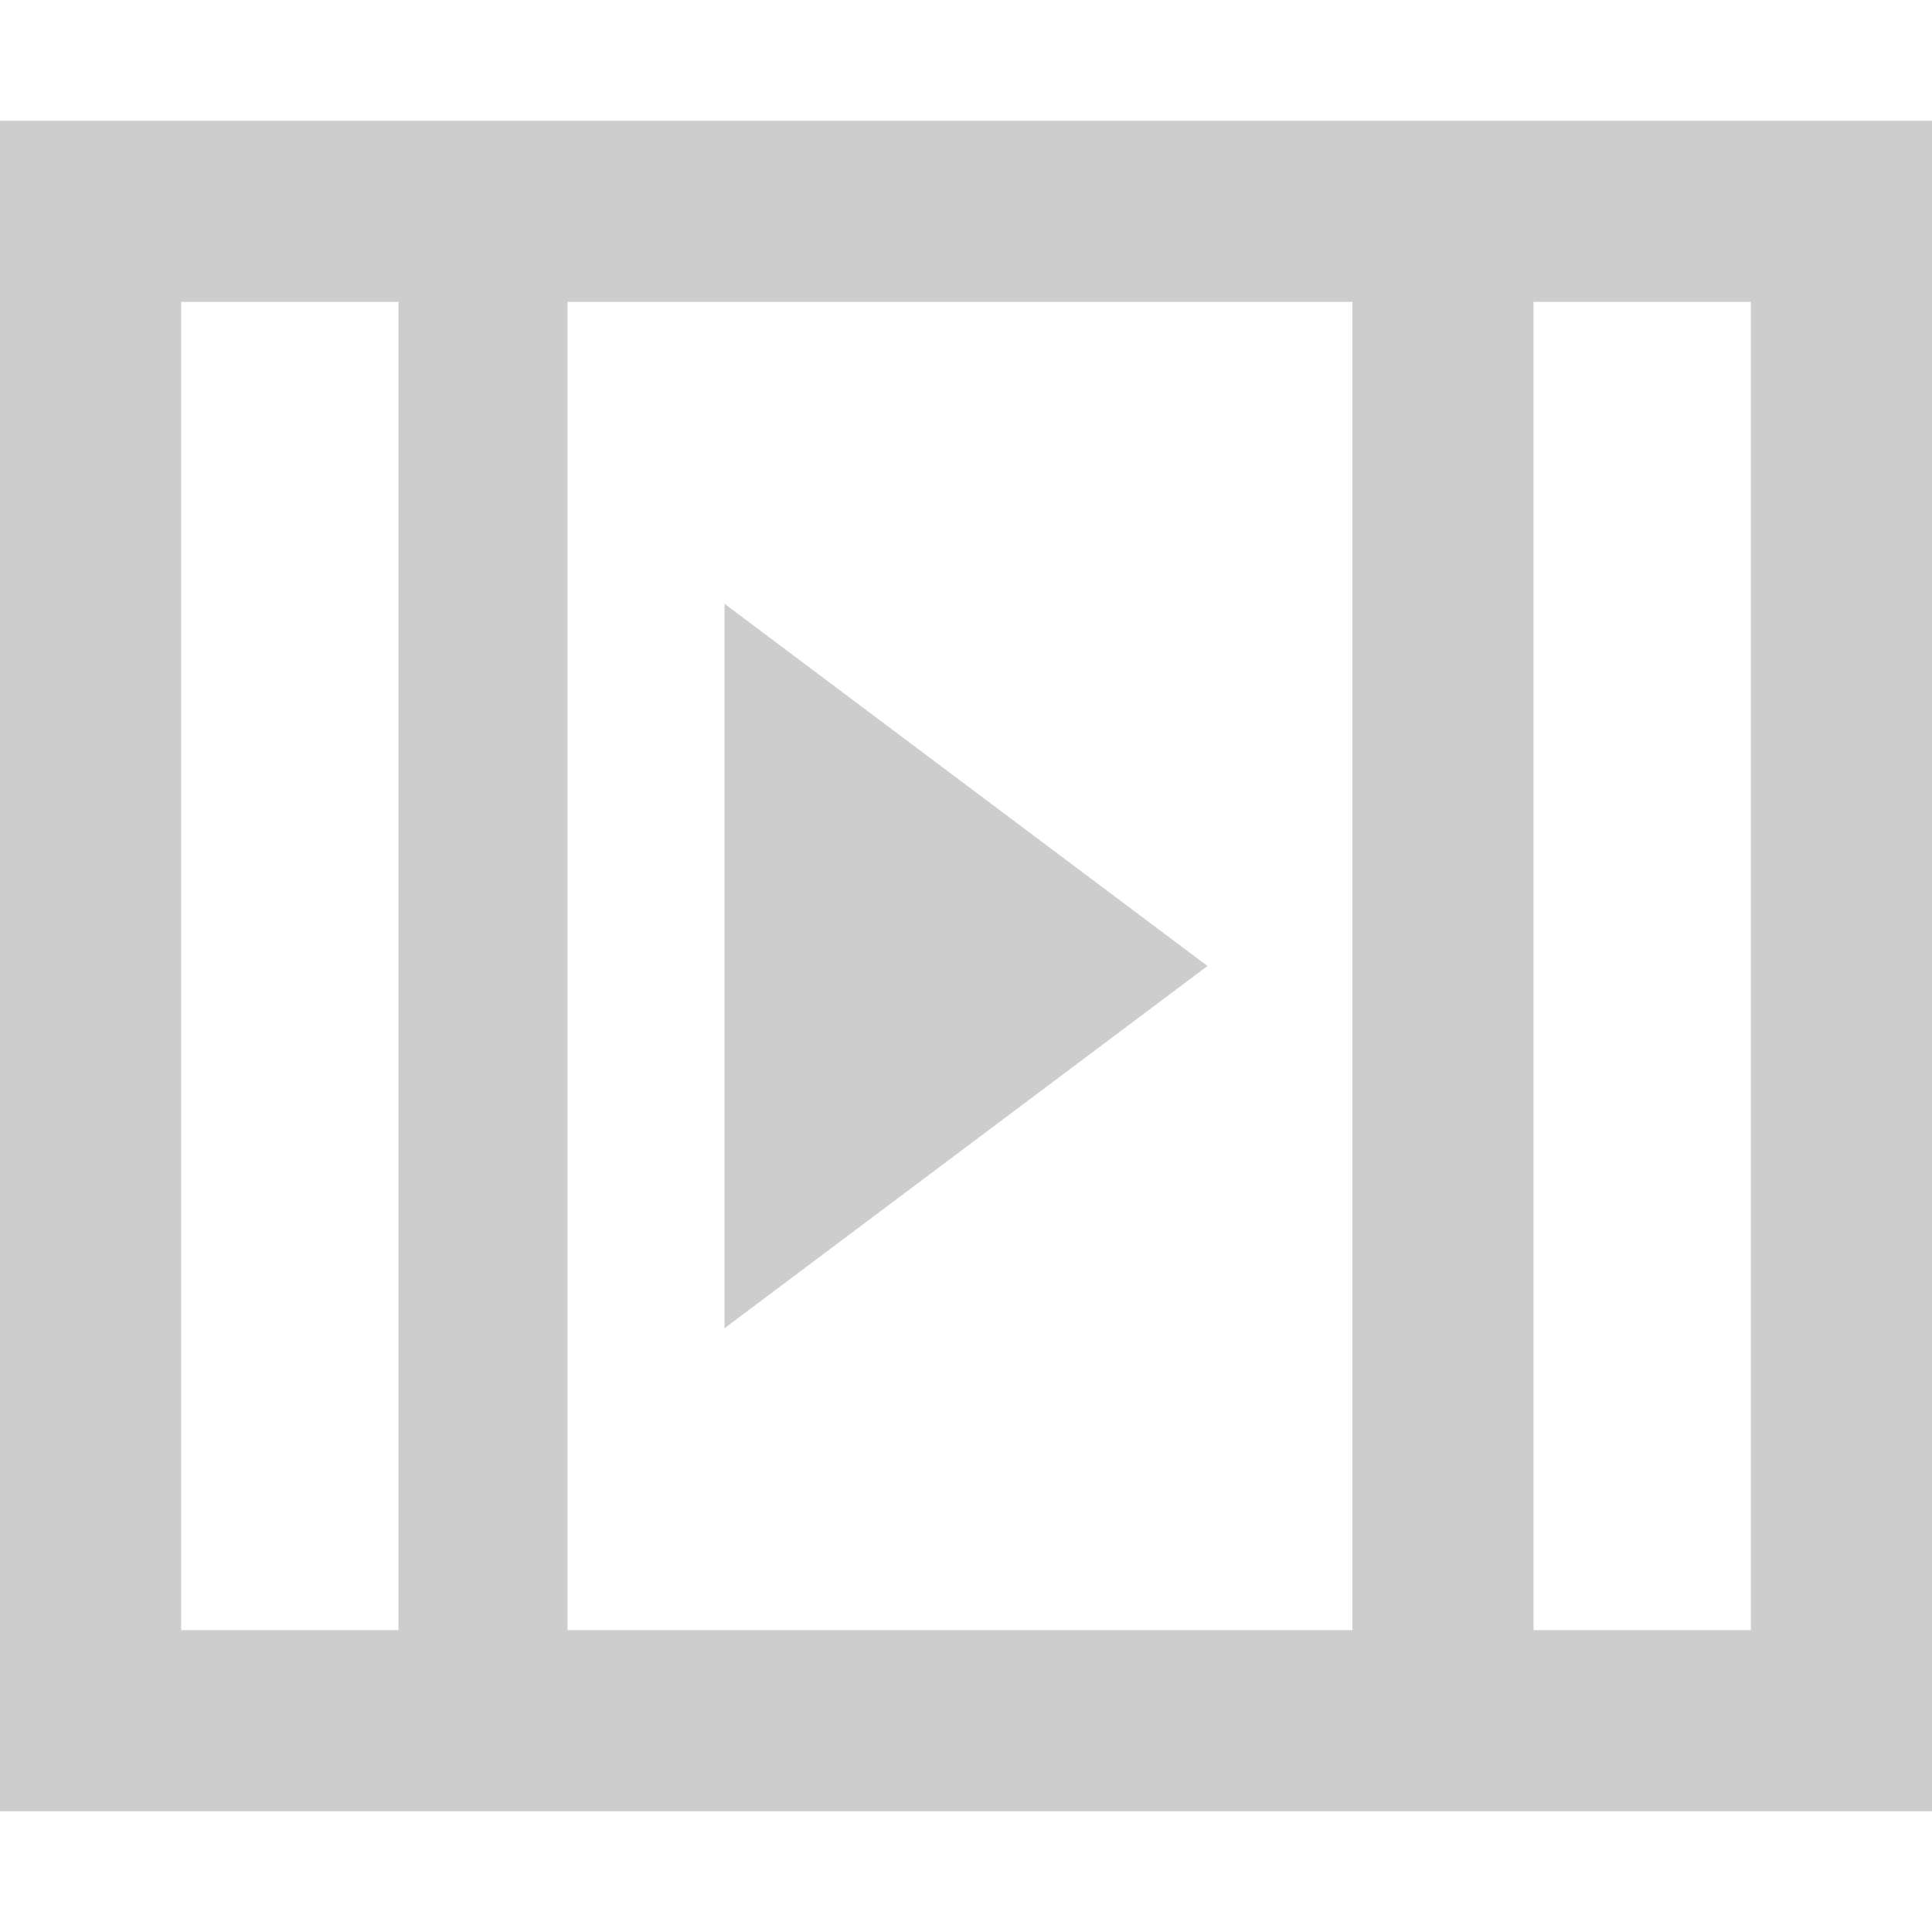
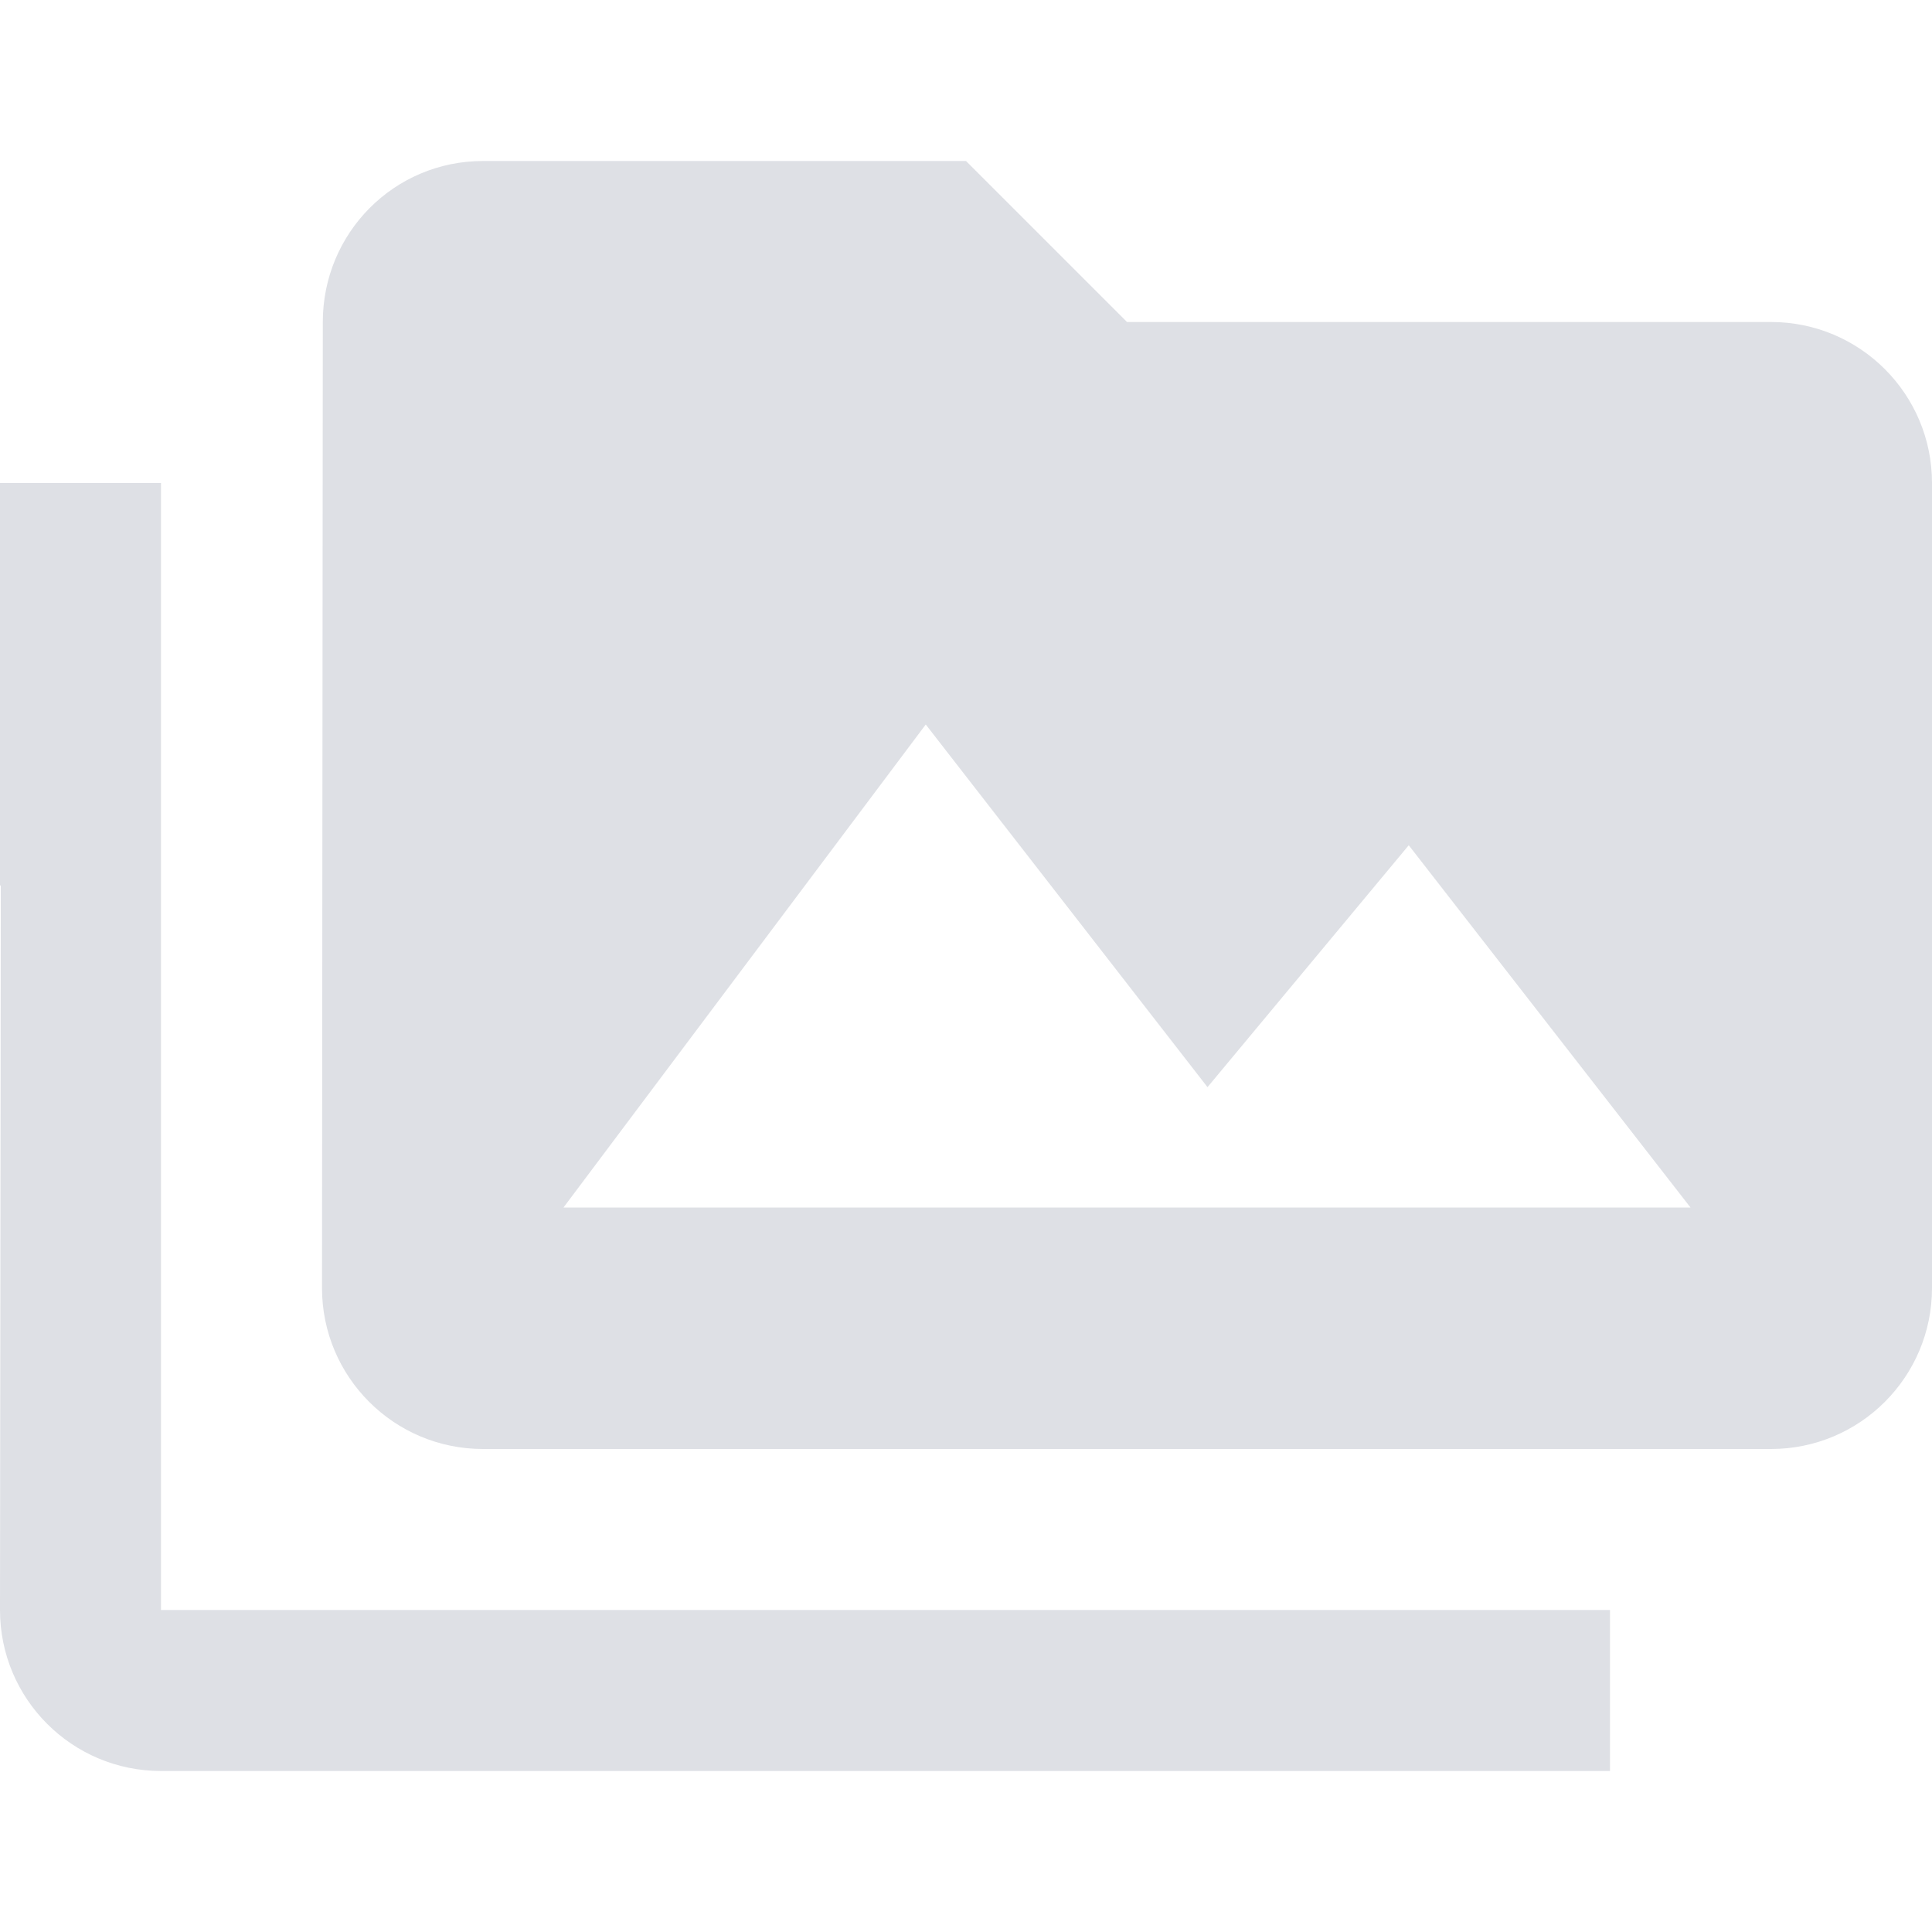
- <svg xmlns="http://www.w3.org/2000/svg" class="icon" width="200px" height="200.00px" viewBox="0 0 1024 1024" version="1.1">
-   <path fill="#cdcdcd" d="M0 64l0 896 1024 0L1024 64 0 64zM211.2 864 96 864 96 160l115.2 0L211.2 864zM716.8 864 300.8 864 300.8 160l416 0L716.8 864zM928 864l-115.2 0L812.8 160l115.2 0L928 864zM384 320 384 704 640 512Z" />
+ <svg xmlns="http://www.w3.org/2000/svg" t="1564853680364" class="icon" viewBox="0 0 1024 1024" version="1.1" p-id="18339" width="128" height="128">
+   <defs>
+     <style type="text/css" />
+   </defs>
+   <path d="M85.333 256l-85.333 0 0 213.333 0.427 0-0.427 384c0 47.147 38.187 85.333 85.333 85.333l768 0 0-85.333-768 0 0-597.333zM938.667 170.667l-341.333 0-85.333-85.333-256 0c-47.147 0-84.907 38.187-84.907 85.333l-0.427 512c0 47.147 38.187 85.333 85.333 85.333l682.667 0c47.147 0 85.333-38.187 85.333-85.333l0-426.667c0-47.147-38.187-85.333-85.333-85.333zM298.667 640l192-256 149.333 192.213 106.667-128.213 149.333 192-597.333 0z" p-id="18340" fill="#DEE0E5" />
</svg>
